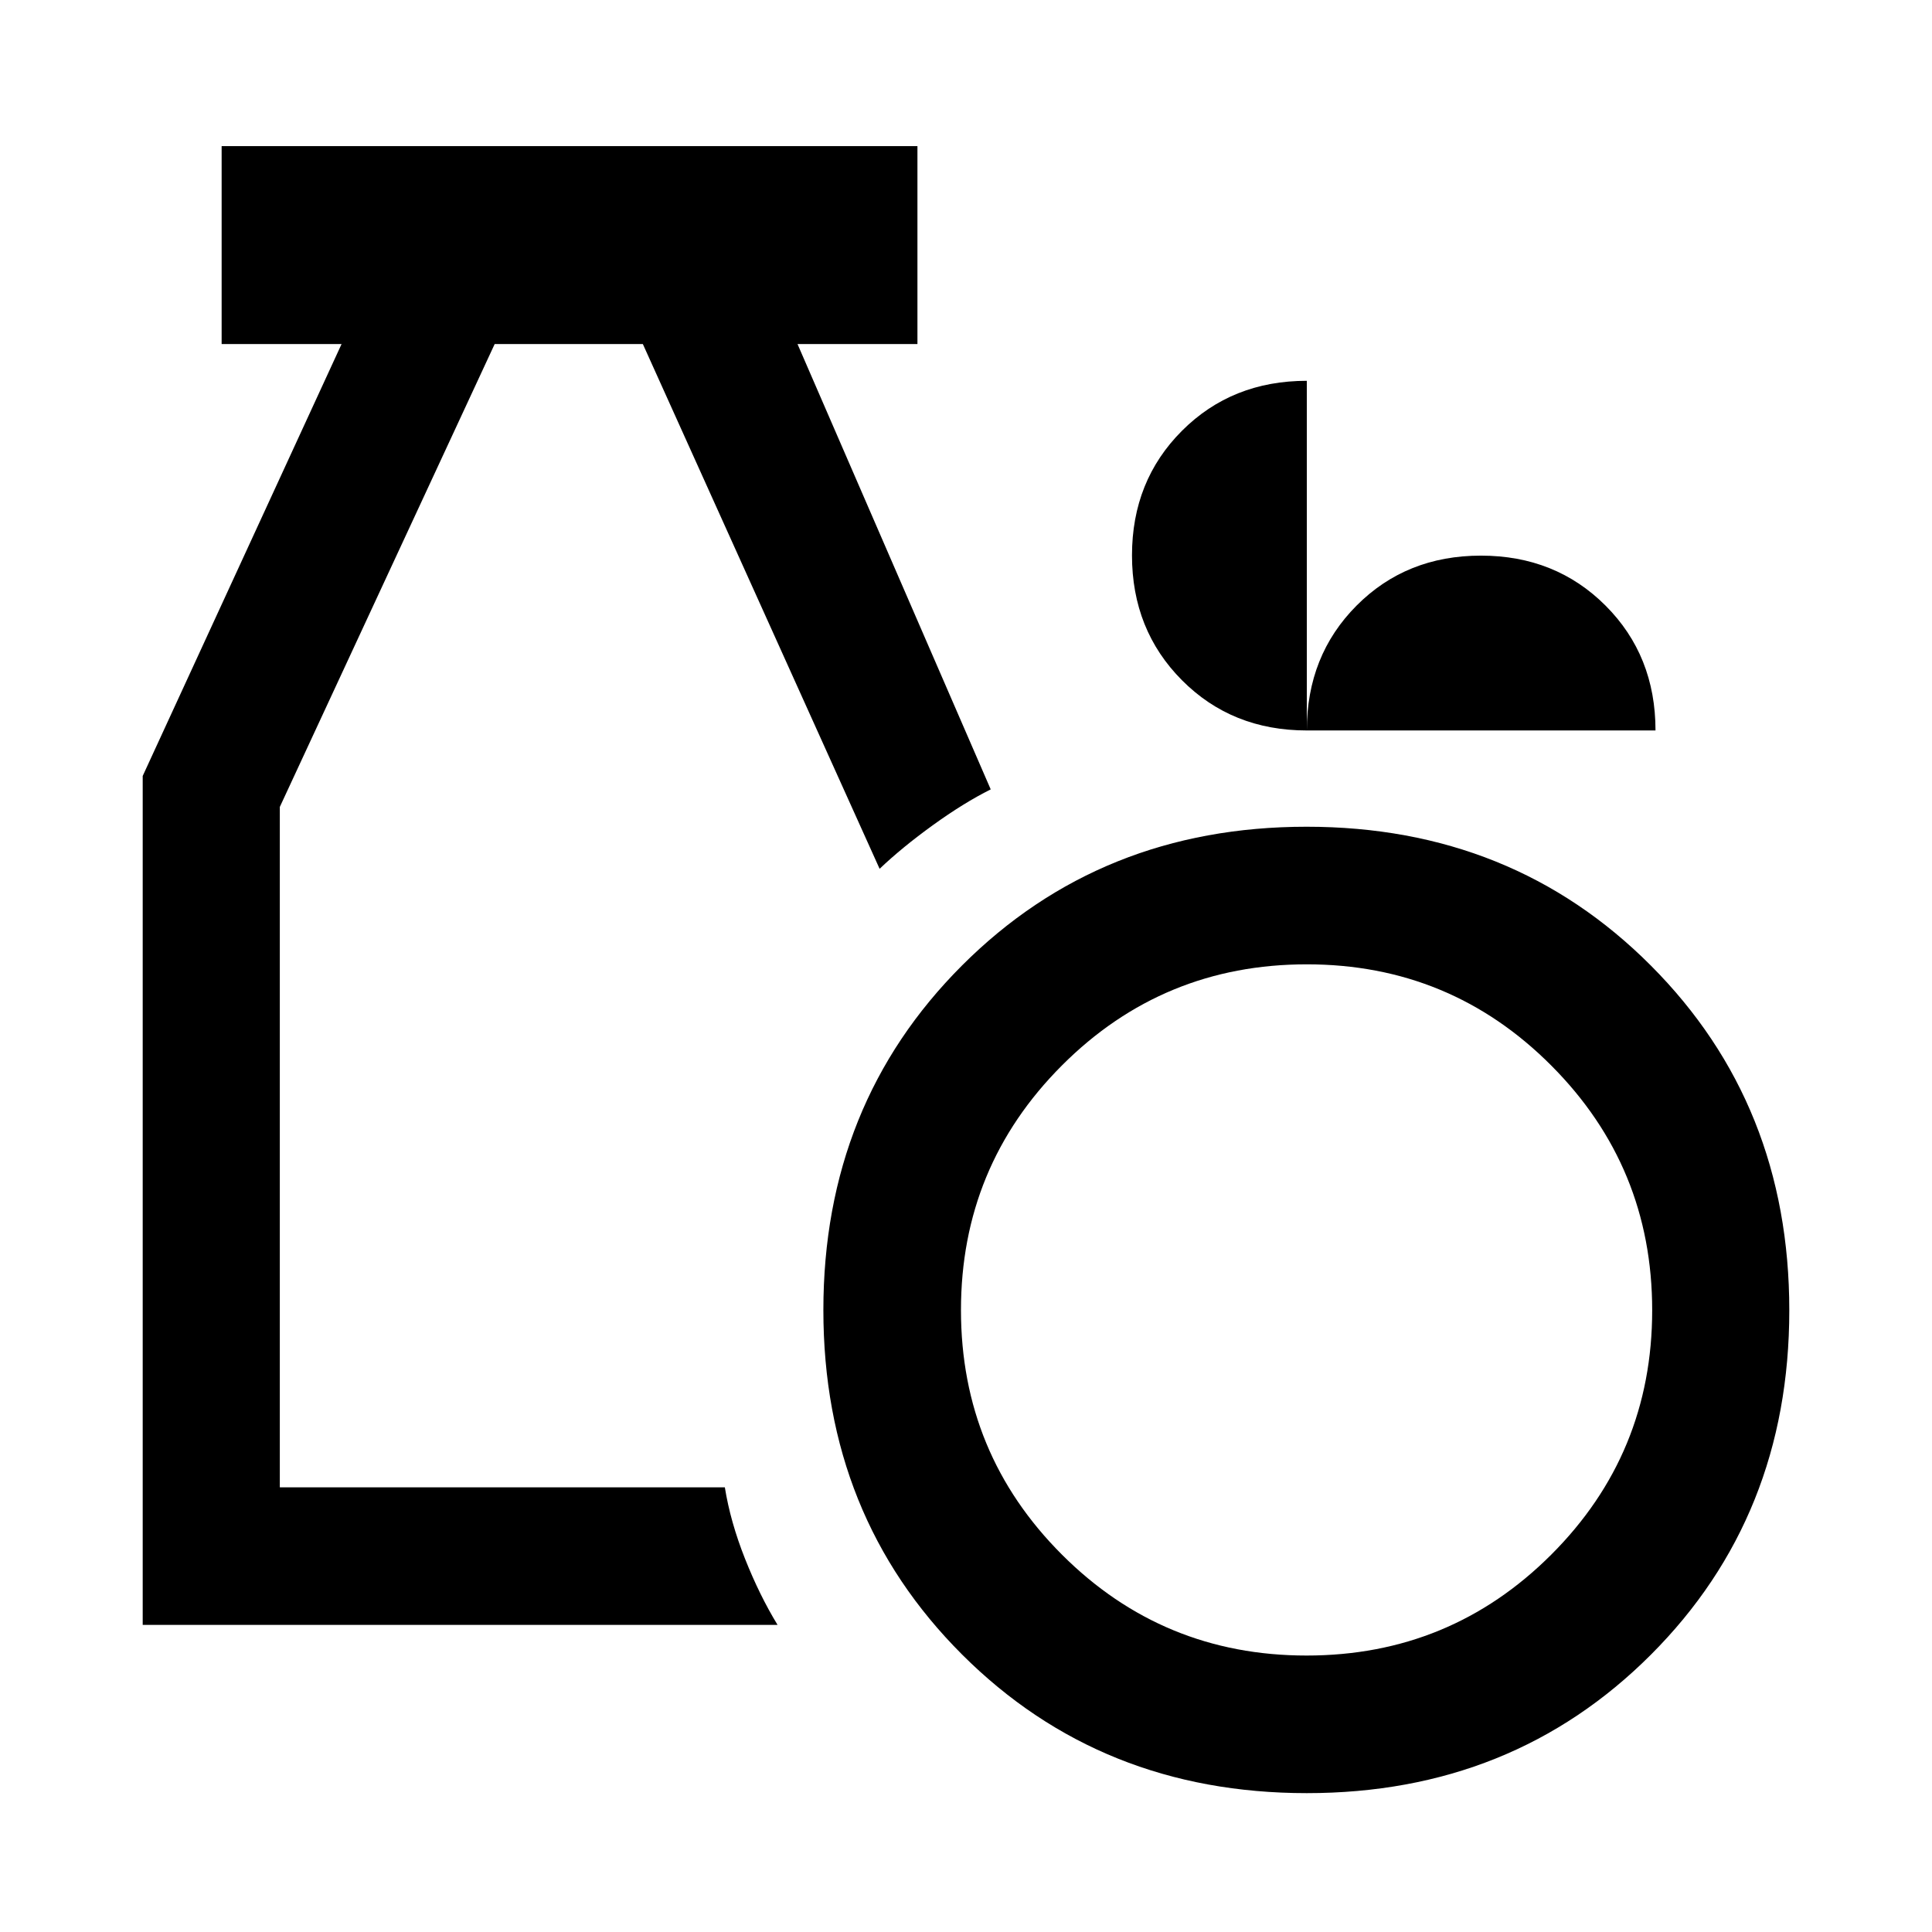
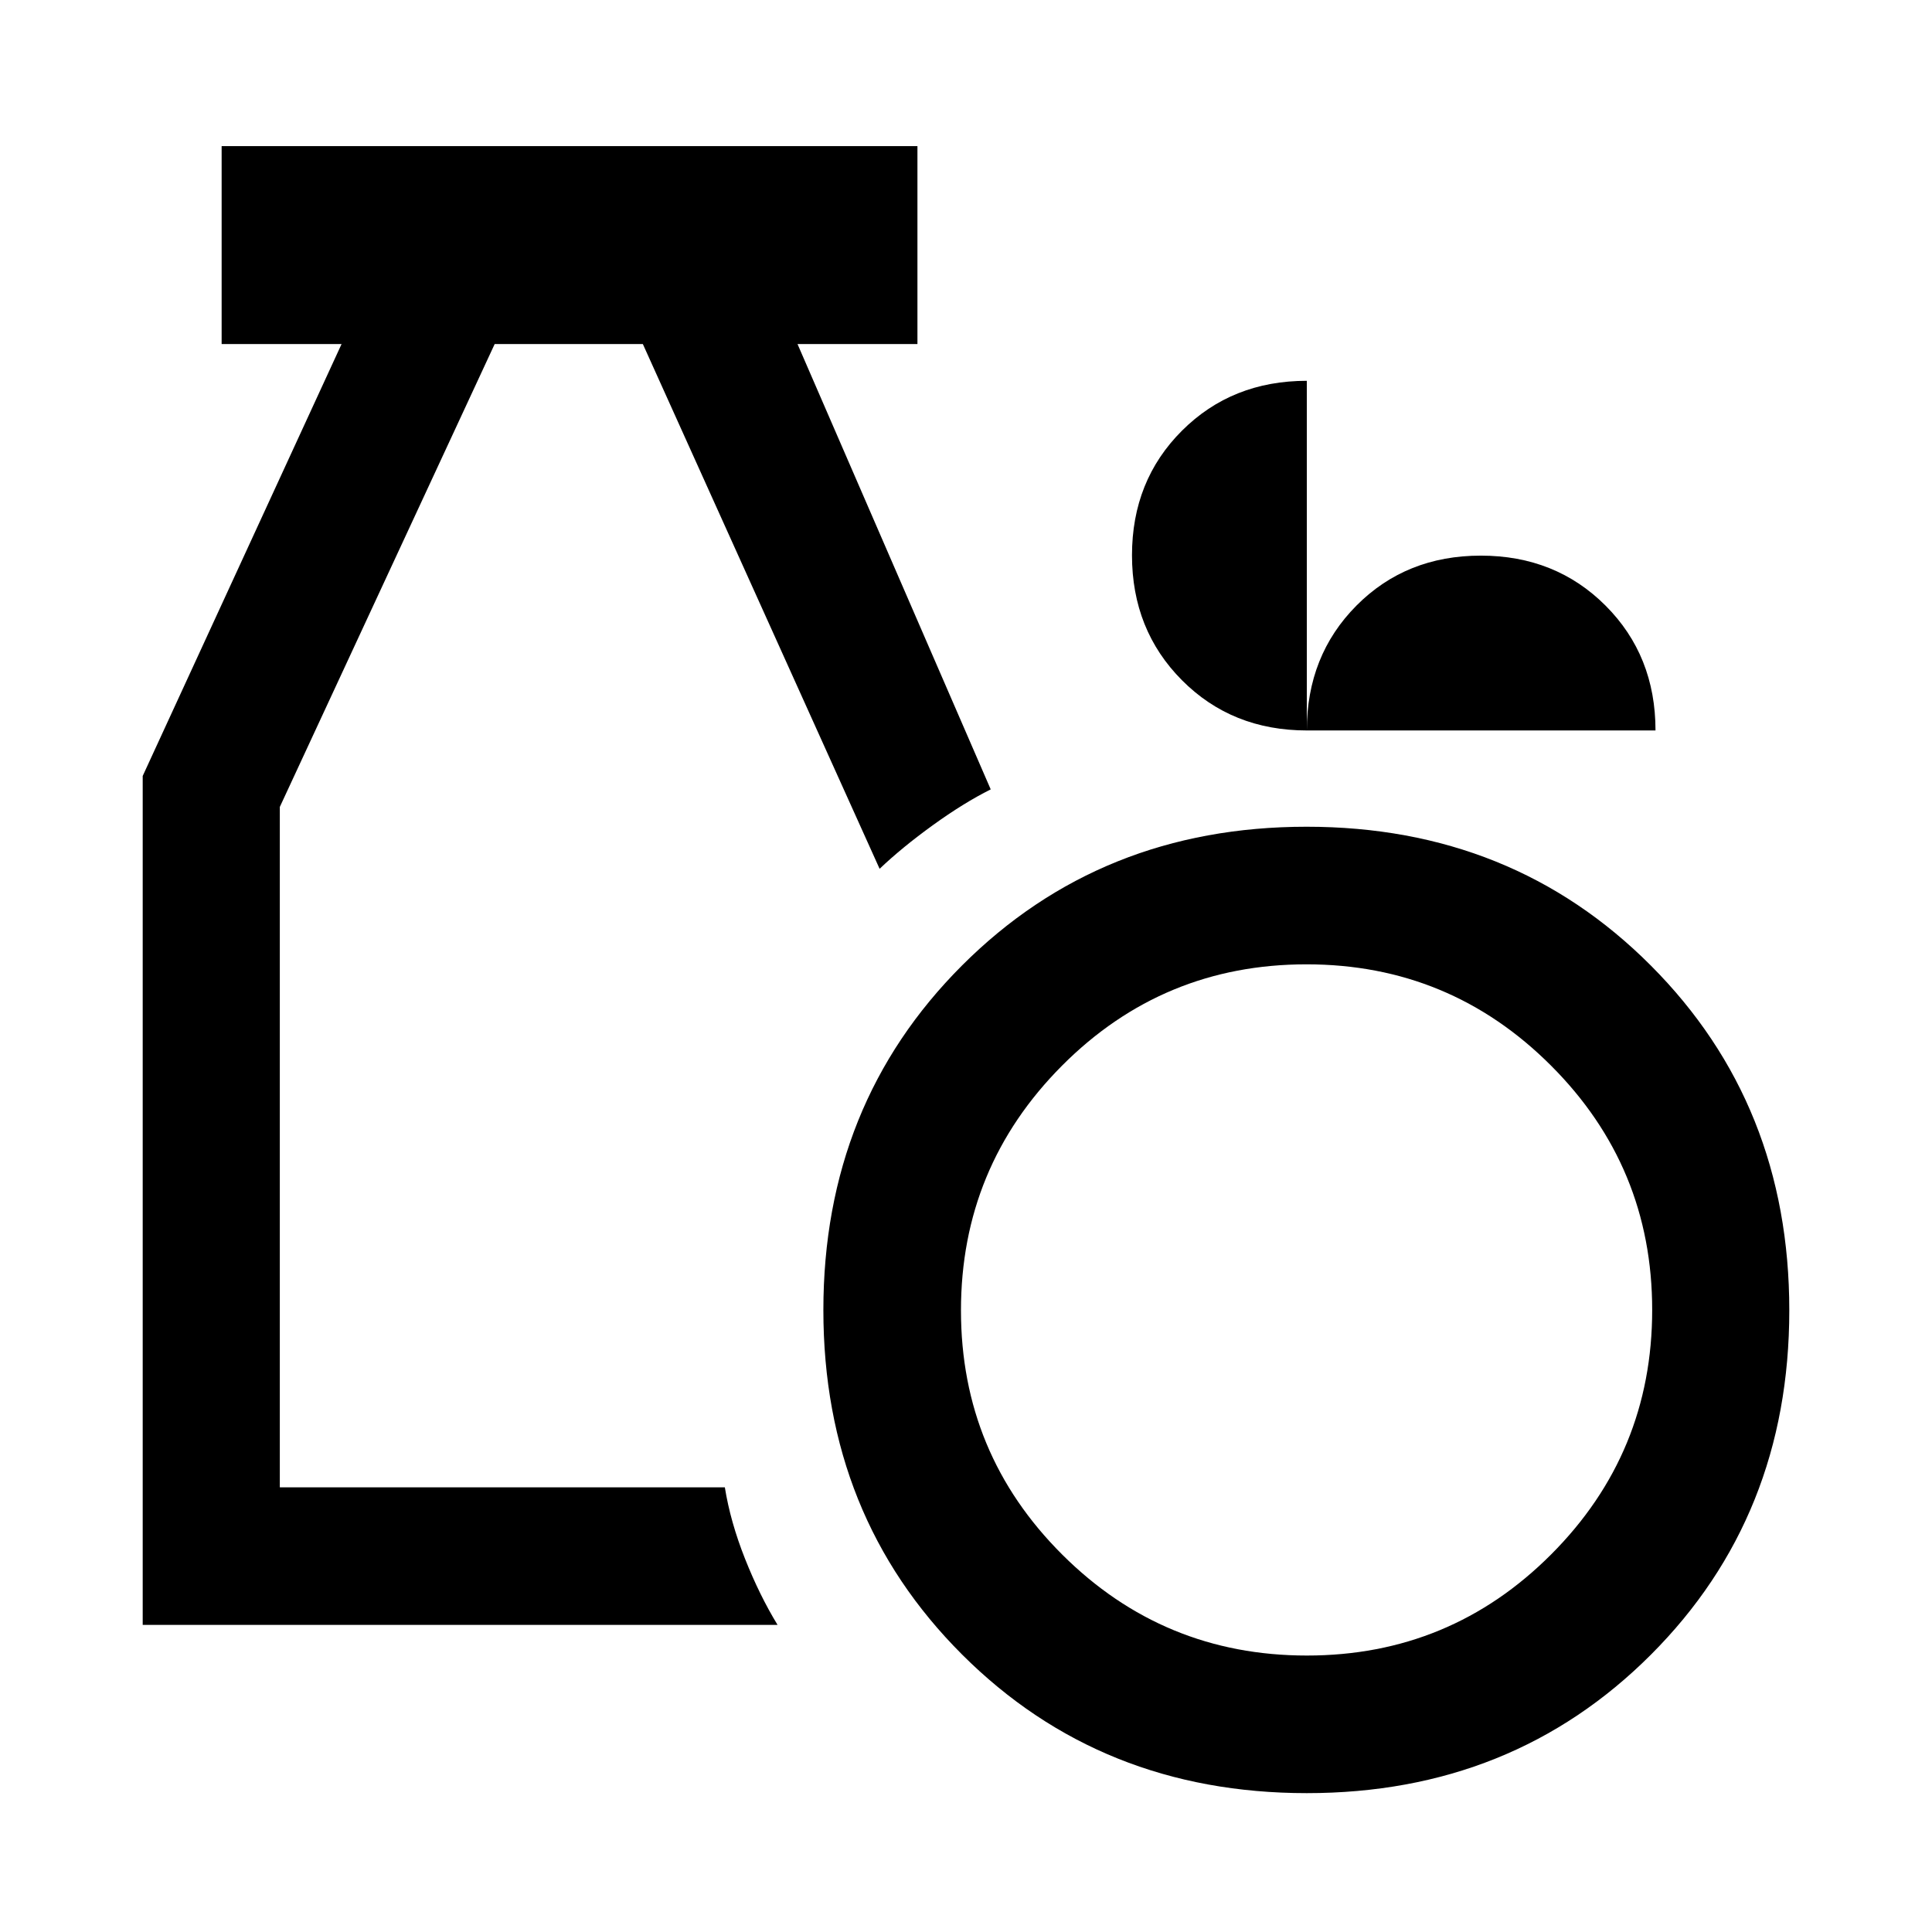
<svg xmlns="http://www.w3.org/2000/svg" viewBox="0 -960 960 960">
-   <path d="M649.35-69q-102.31 0-171.27-68.85-68.95-68.85-68.95-171.18 0-102.34 68.92-171.25 68.92-68.92 171.19-68.92 102.26 0 171.05 68.97 68.8 68.97 68.8 171.31 0 102.33-68.77 171.13Q751.56-69 649.35-69Zm-.12-68.37q71.4 0 121.56-50.12 50.17-50.13 50.17-121.45t-50.14-121.6q-50.13-50.29-121.47-50.29-71.52 0-121.69 50.25-50.16 50.24-50.16 121.56t50.16 121.49q50.17 50.16 121.57 50.16ZM70.91-152.59v-421.84l98.81-214.61h-59.59v-98.37h345.74v98.37h-59.59l96 221.28q-13.43 6.72-28.7 17.75-15.28 11.03-26.51 21.71L319.43-789.04H245.8l-106.76 230v338.08h221.13q2.76 17.16 10 35.43t16.2 32.94H70.91Zm578.44-444.45q-37.2 0-62.03-24.95-24.84-24.96-24.84-62.04t24.84-61.92q24.83-24.83 62.03-24.83v173.74q0-37.2 24.72-62.04 24.71-24.83 61.79-24.83 37.09 0 61.92 24.83 24.83 24.84 24.83 62.04H649.35Z" />
+   <path d="M649.35-69q-102.31 0-171.27-68.85-68.95-68.85-68.95-171.18 0-102.34 68.92-171.25 68.92-68.92 171.19-68.92 102.26 0 171.05 68.97 68.8 68.97 68.8 171.31 0 102.33-68.77 171.13Q751.56-69 649.35-69Zm.04-68.37q71.24 0 121.4-50.28 50.17-50.28 50.17-121.45 0-71.16-50.3-121.44-50.29-50.29-121.47-50.29-71.36 0-121.53 50.41-50.16 50.4-50.16 121.56t50.32 121.33q50.32 50.16 121.57 50.16ZM70.91-152.59v-421.84l98.81-214.61h-59.59v-98.37h345.74v98.37h-59.59l96 221.28q-13.43 6.72-28.7 17.75-15.28 11.03-26.51 21.71L319.43-789.04H245.8l-106.76 230v338.08h221.13q2.76 17.16 10 35.43t16.2 32.94H70.91Zm578.5-444.45q-37.26 0-62.09-24.95-24.84-24.96-24.84-62.09T587.32-746q24.83-24.78 62.03-24.78v173.74q0-37.2 24.66-62.04 24.67-24.83 61.8-24.83 37.14 0 61.97 24.83 24.83 24.84 24.83 62.04h-173.2ZM288.17-505Zm361.18 195.78Z" />
</svg>
